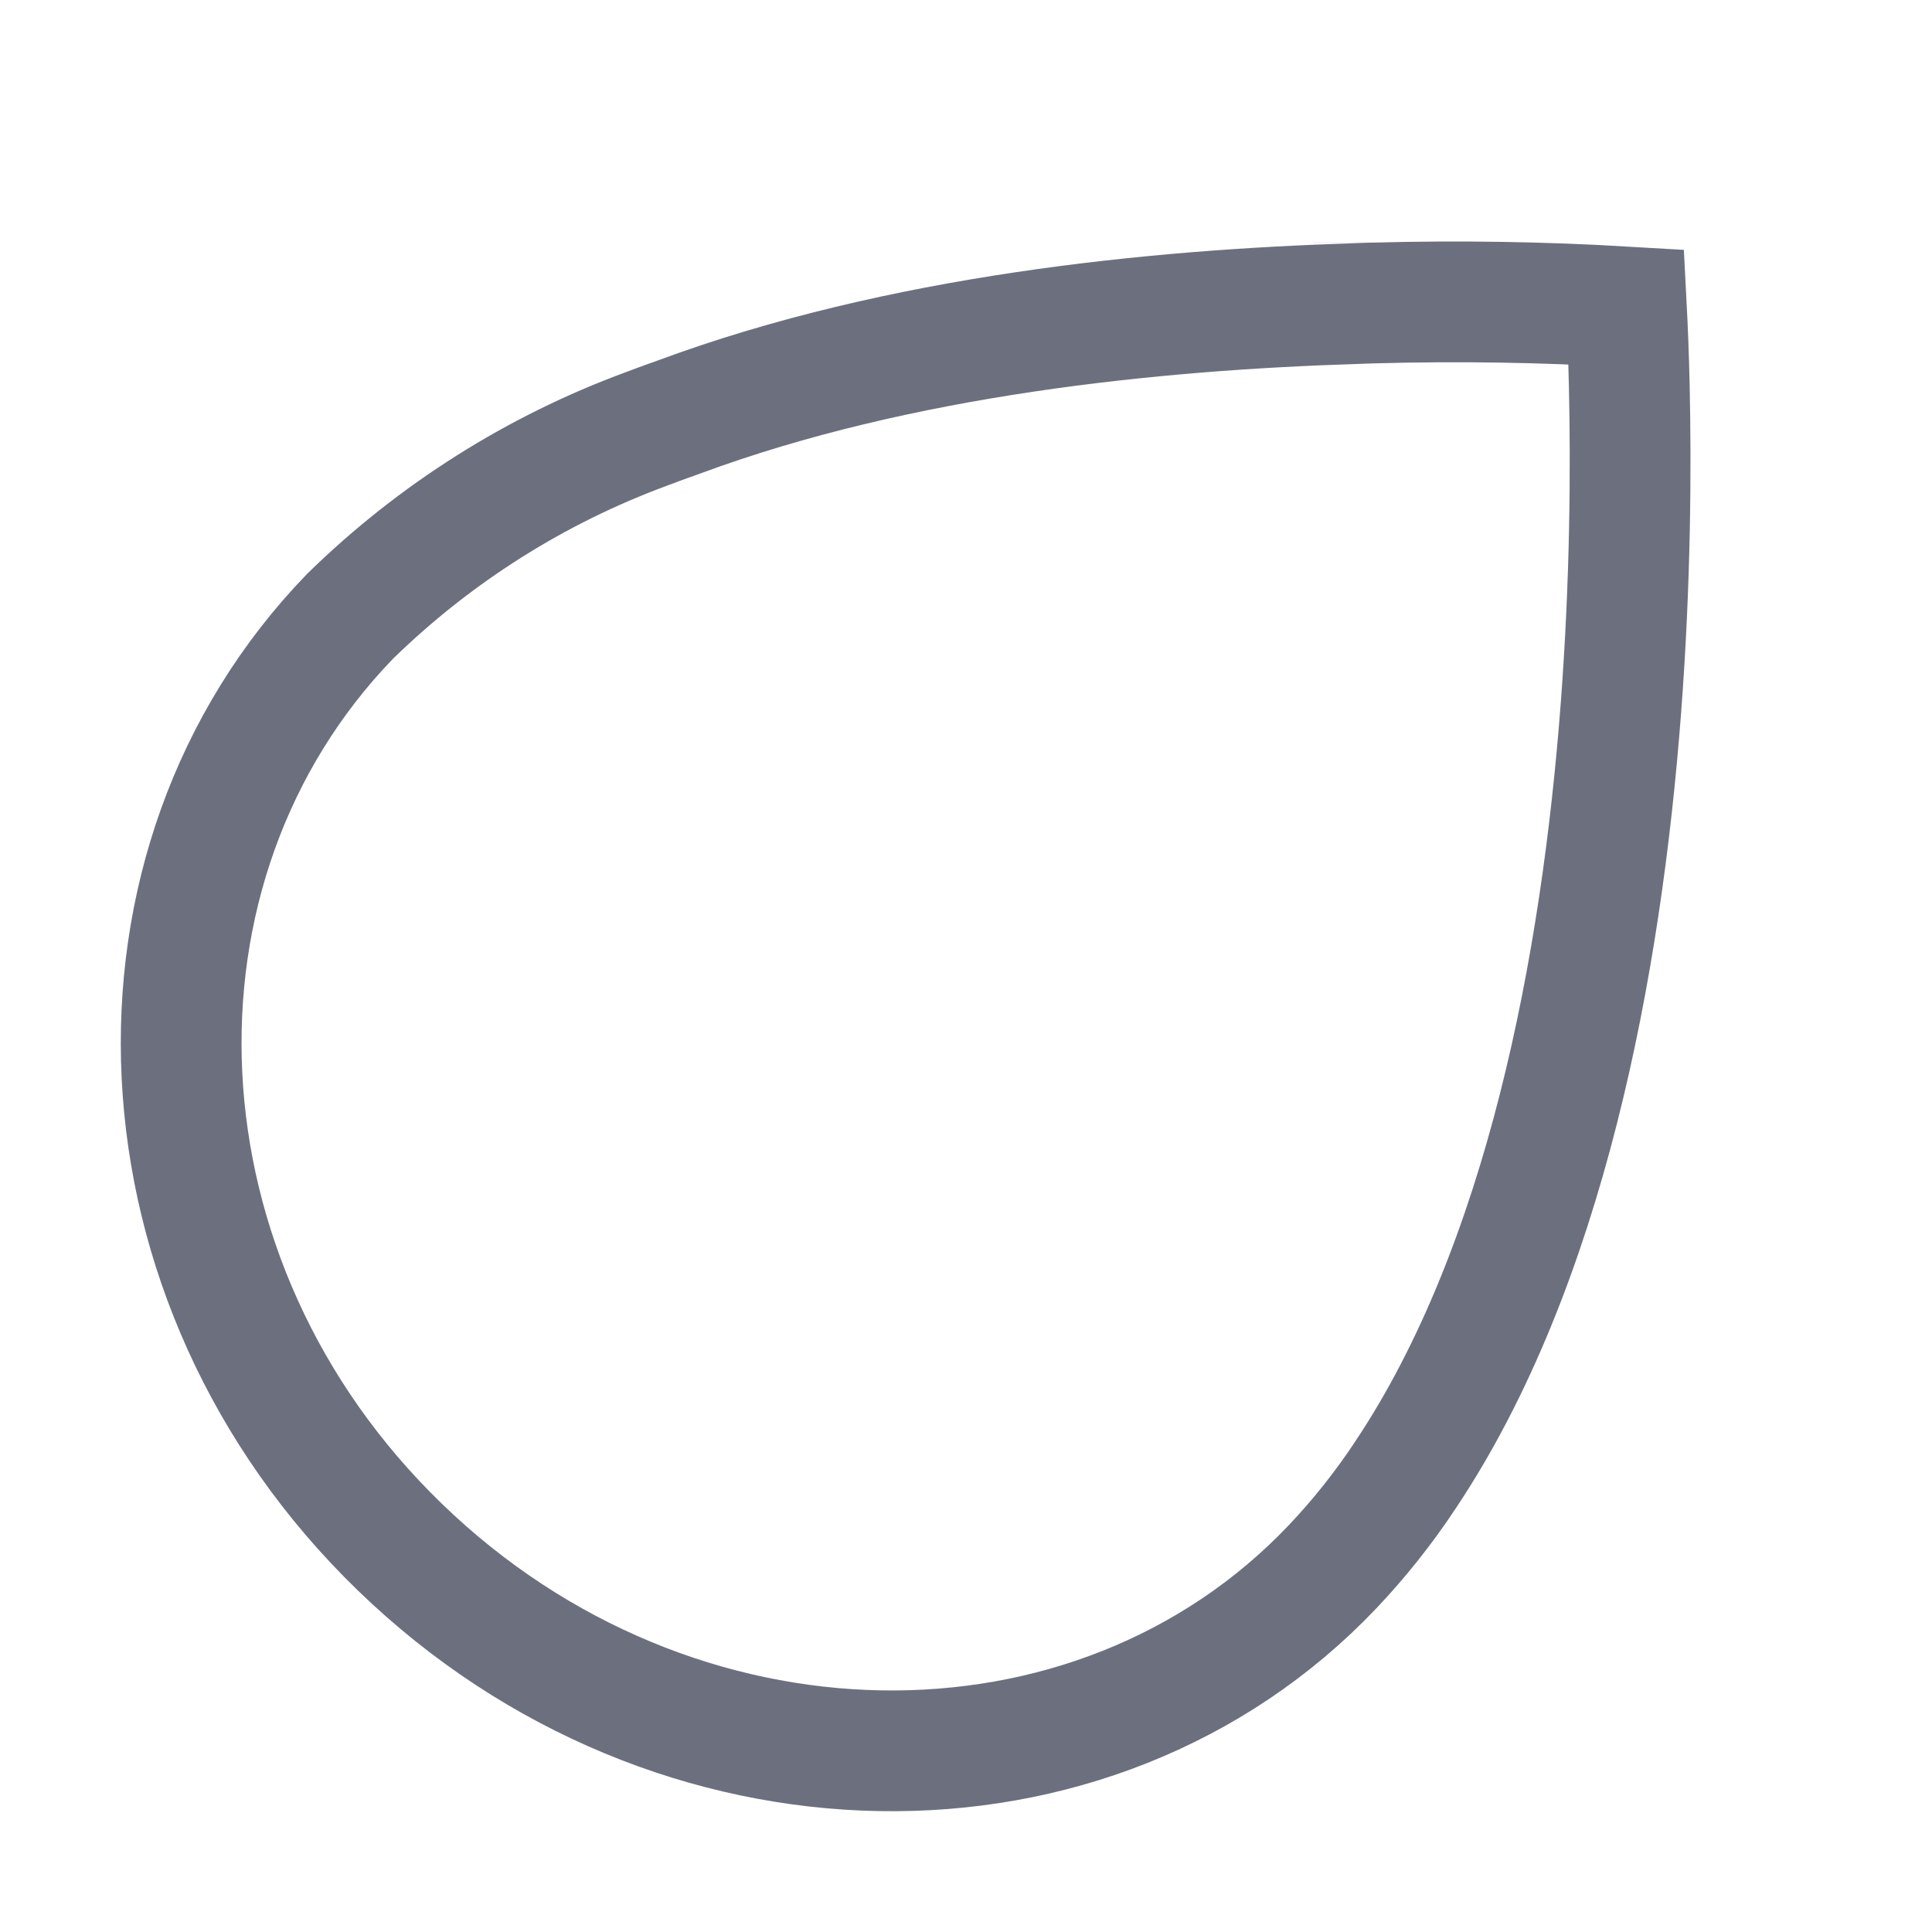
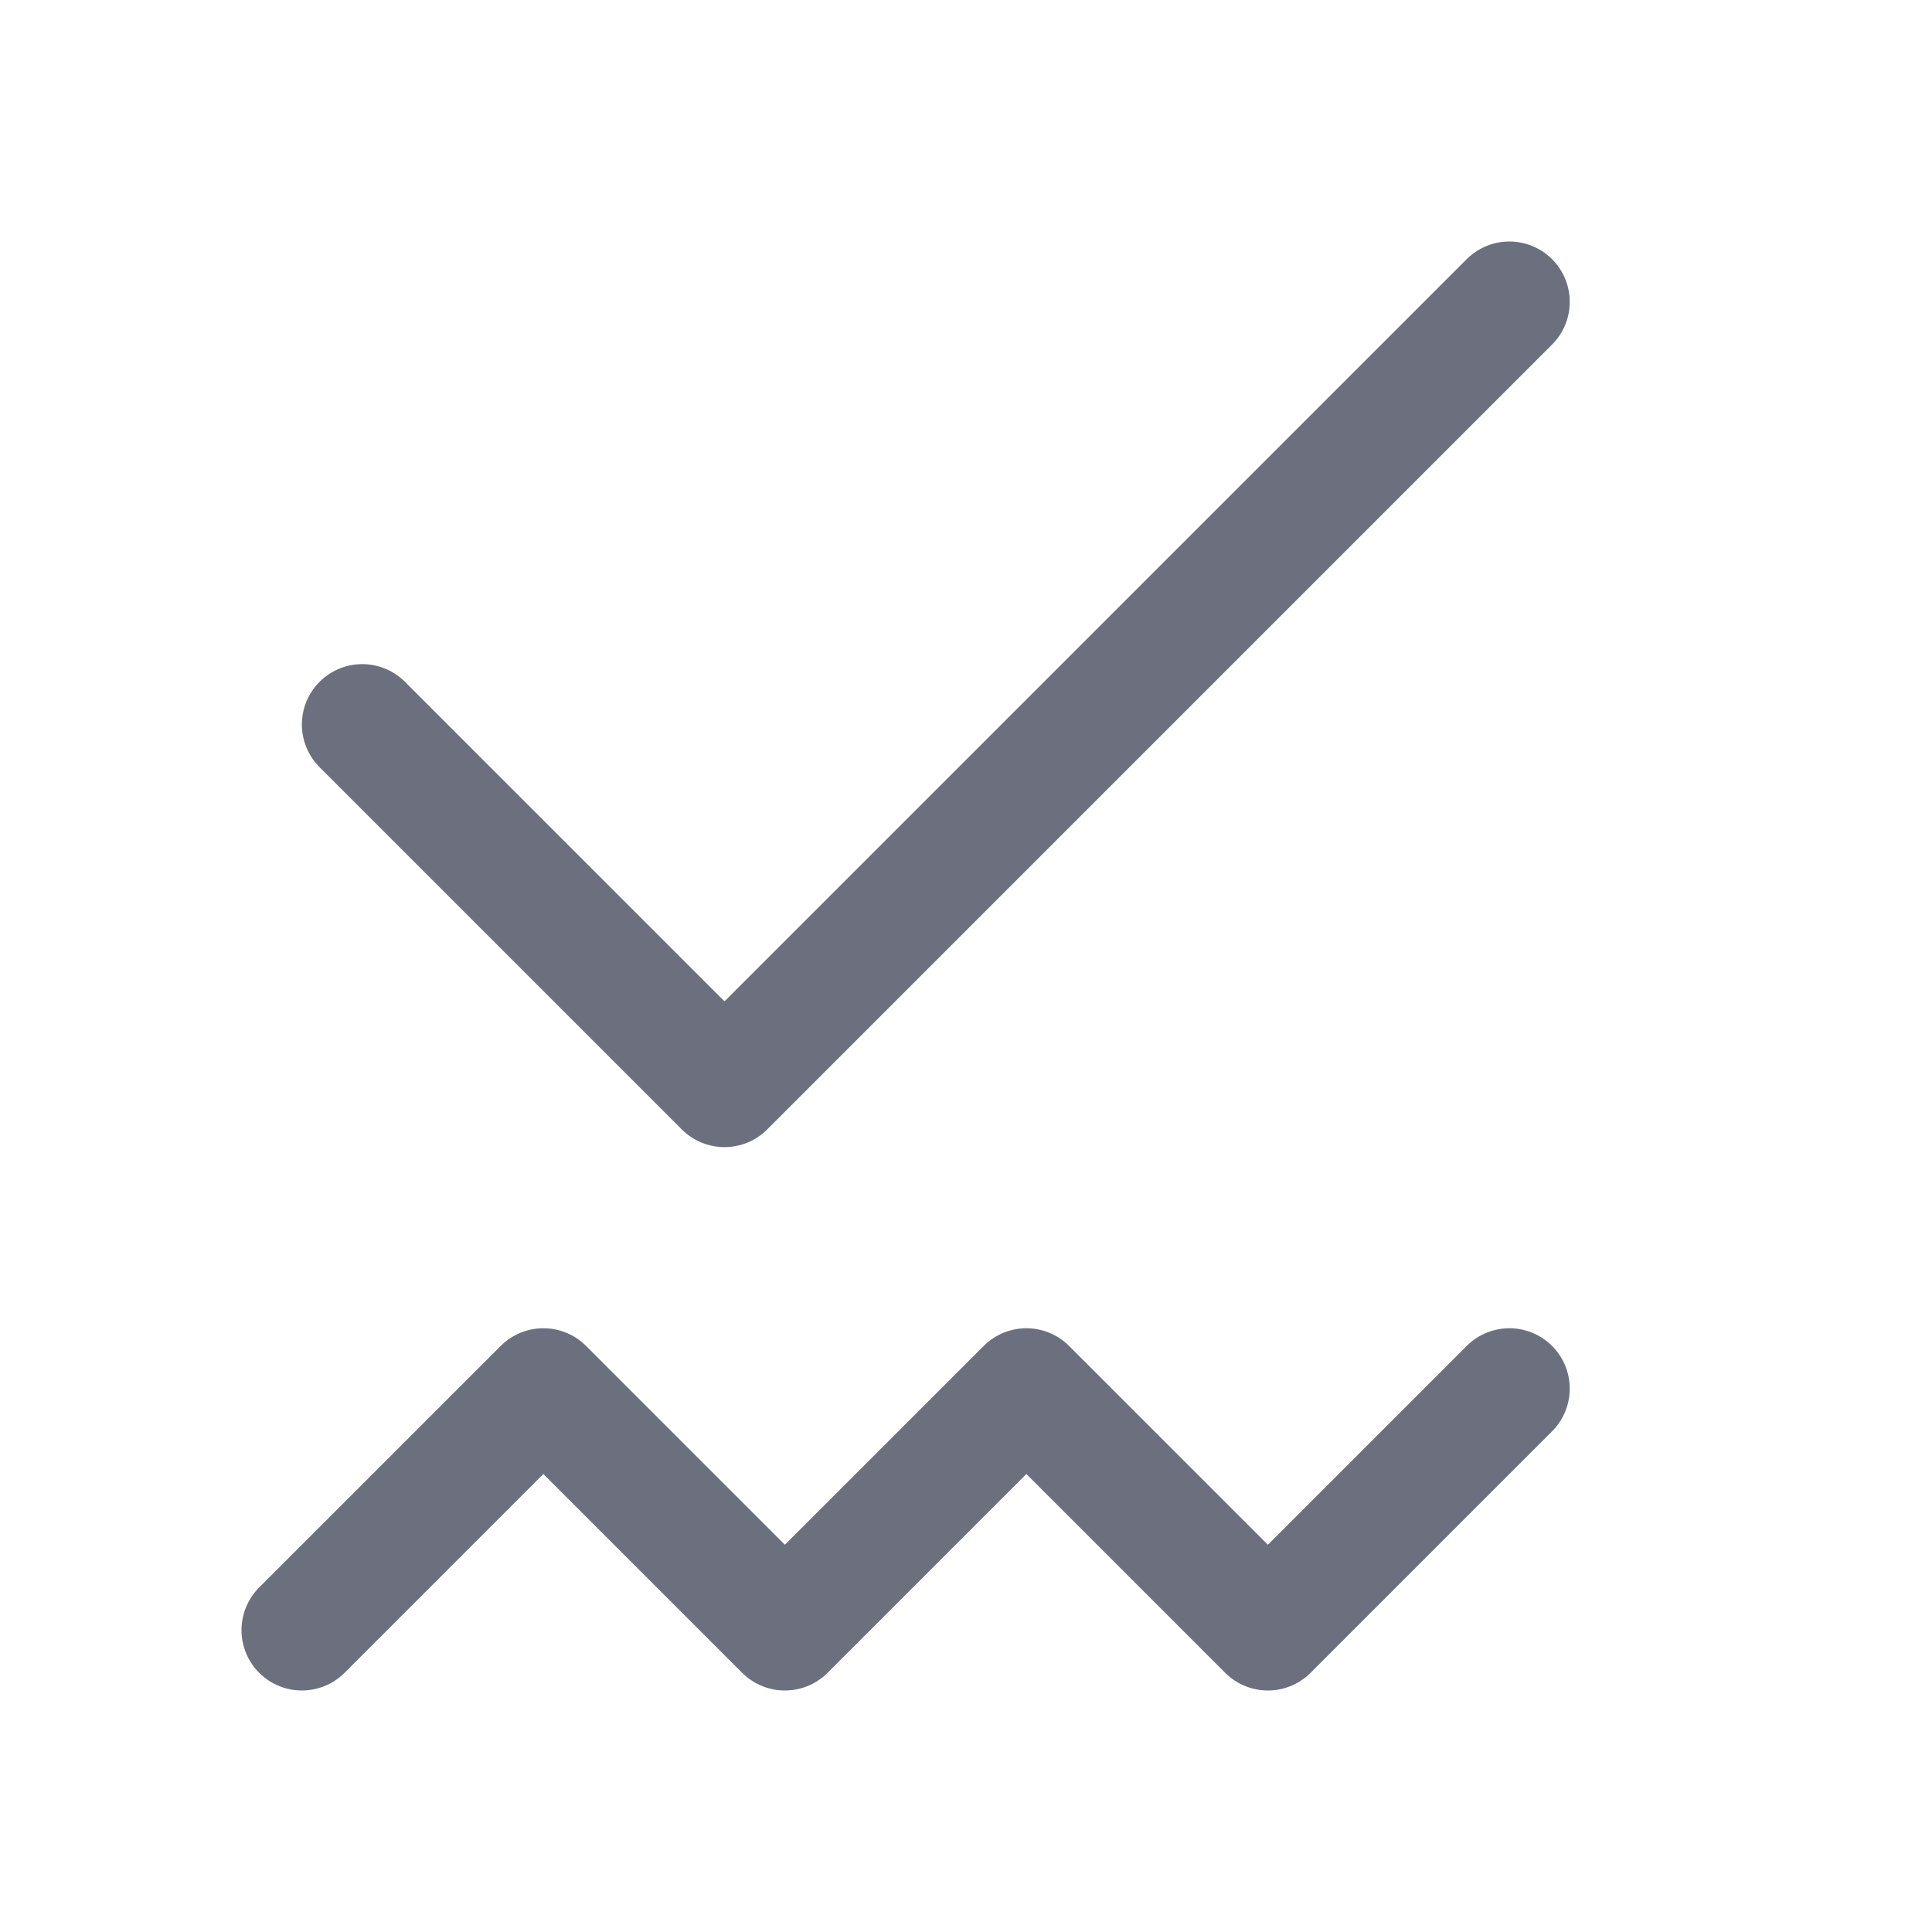
<svg xmlns="http://www.w3.org/2000/svg" width="16" height="16" viewBox="0 0 16 16" fill="none">
-   <path d="M11.384 2.509L11.386 2.509C12.081 2.49 12.776 2.501 13.469 2.542C13.478 2.715 13.487 2.935 13.493 3.194C13.508 3.87 13.504 4.809 13.424 5.861C13.263 7.985 12.798 10.48 11.64 12.214L11.639 12.216C11.46 12.486 11.258 12.741 11.035 12.976C9.061 15.054 5.584 15.013 3.312 12.813C1.044 10.618 0.904 7.166 2.9 5.103C3.601 4.418 4.439 3.888 5.359 3.55L5.359 3.55L5.37 3.546C5.419 3.527 5.477 3.506 5.532 3.486C5.565 3.475 5.598 3.463 5.627 3.452L5.627 3.452C7.451 2.777 9.548 2.566 11.238 2.514C11.255 2.513 11.273 2.513 11.291 2.512C11.325 2.511 11.359 2.51 11.384 2.509ZM11.373 2.01L11.373 2.009L11.373 2.01Z" stroke="#6C707E" stroke-miterlimit="16" stroke-linecap="round" />
+   <g stroke="#6C707E" stroke-linecap="round" stroke-linejoin="round">
+     <path d="M2.5 13.5L4.5 11.5L6.5 13.5L8.5 11.5L10.5 13.5L12.5 11.5" />
+     <path d="M3 6L6 9L12.5 2.5" />
+   </g>
</svg>
